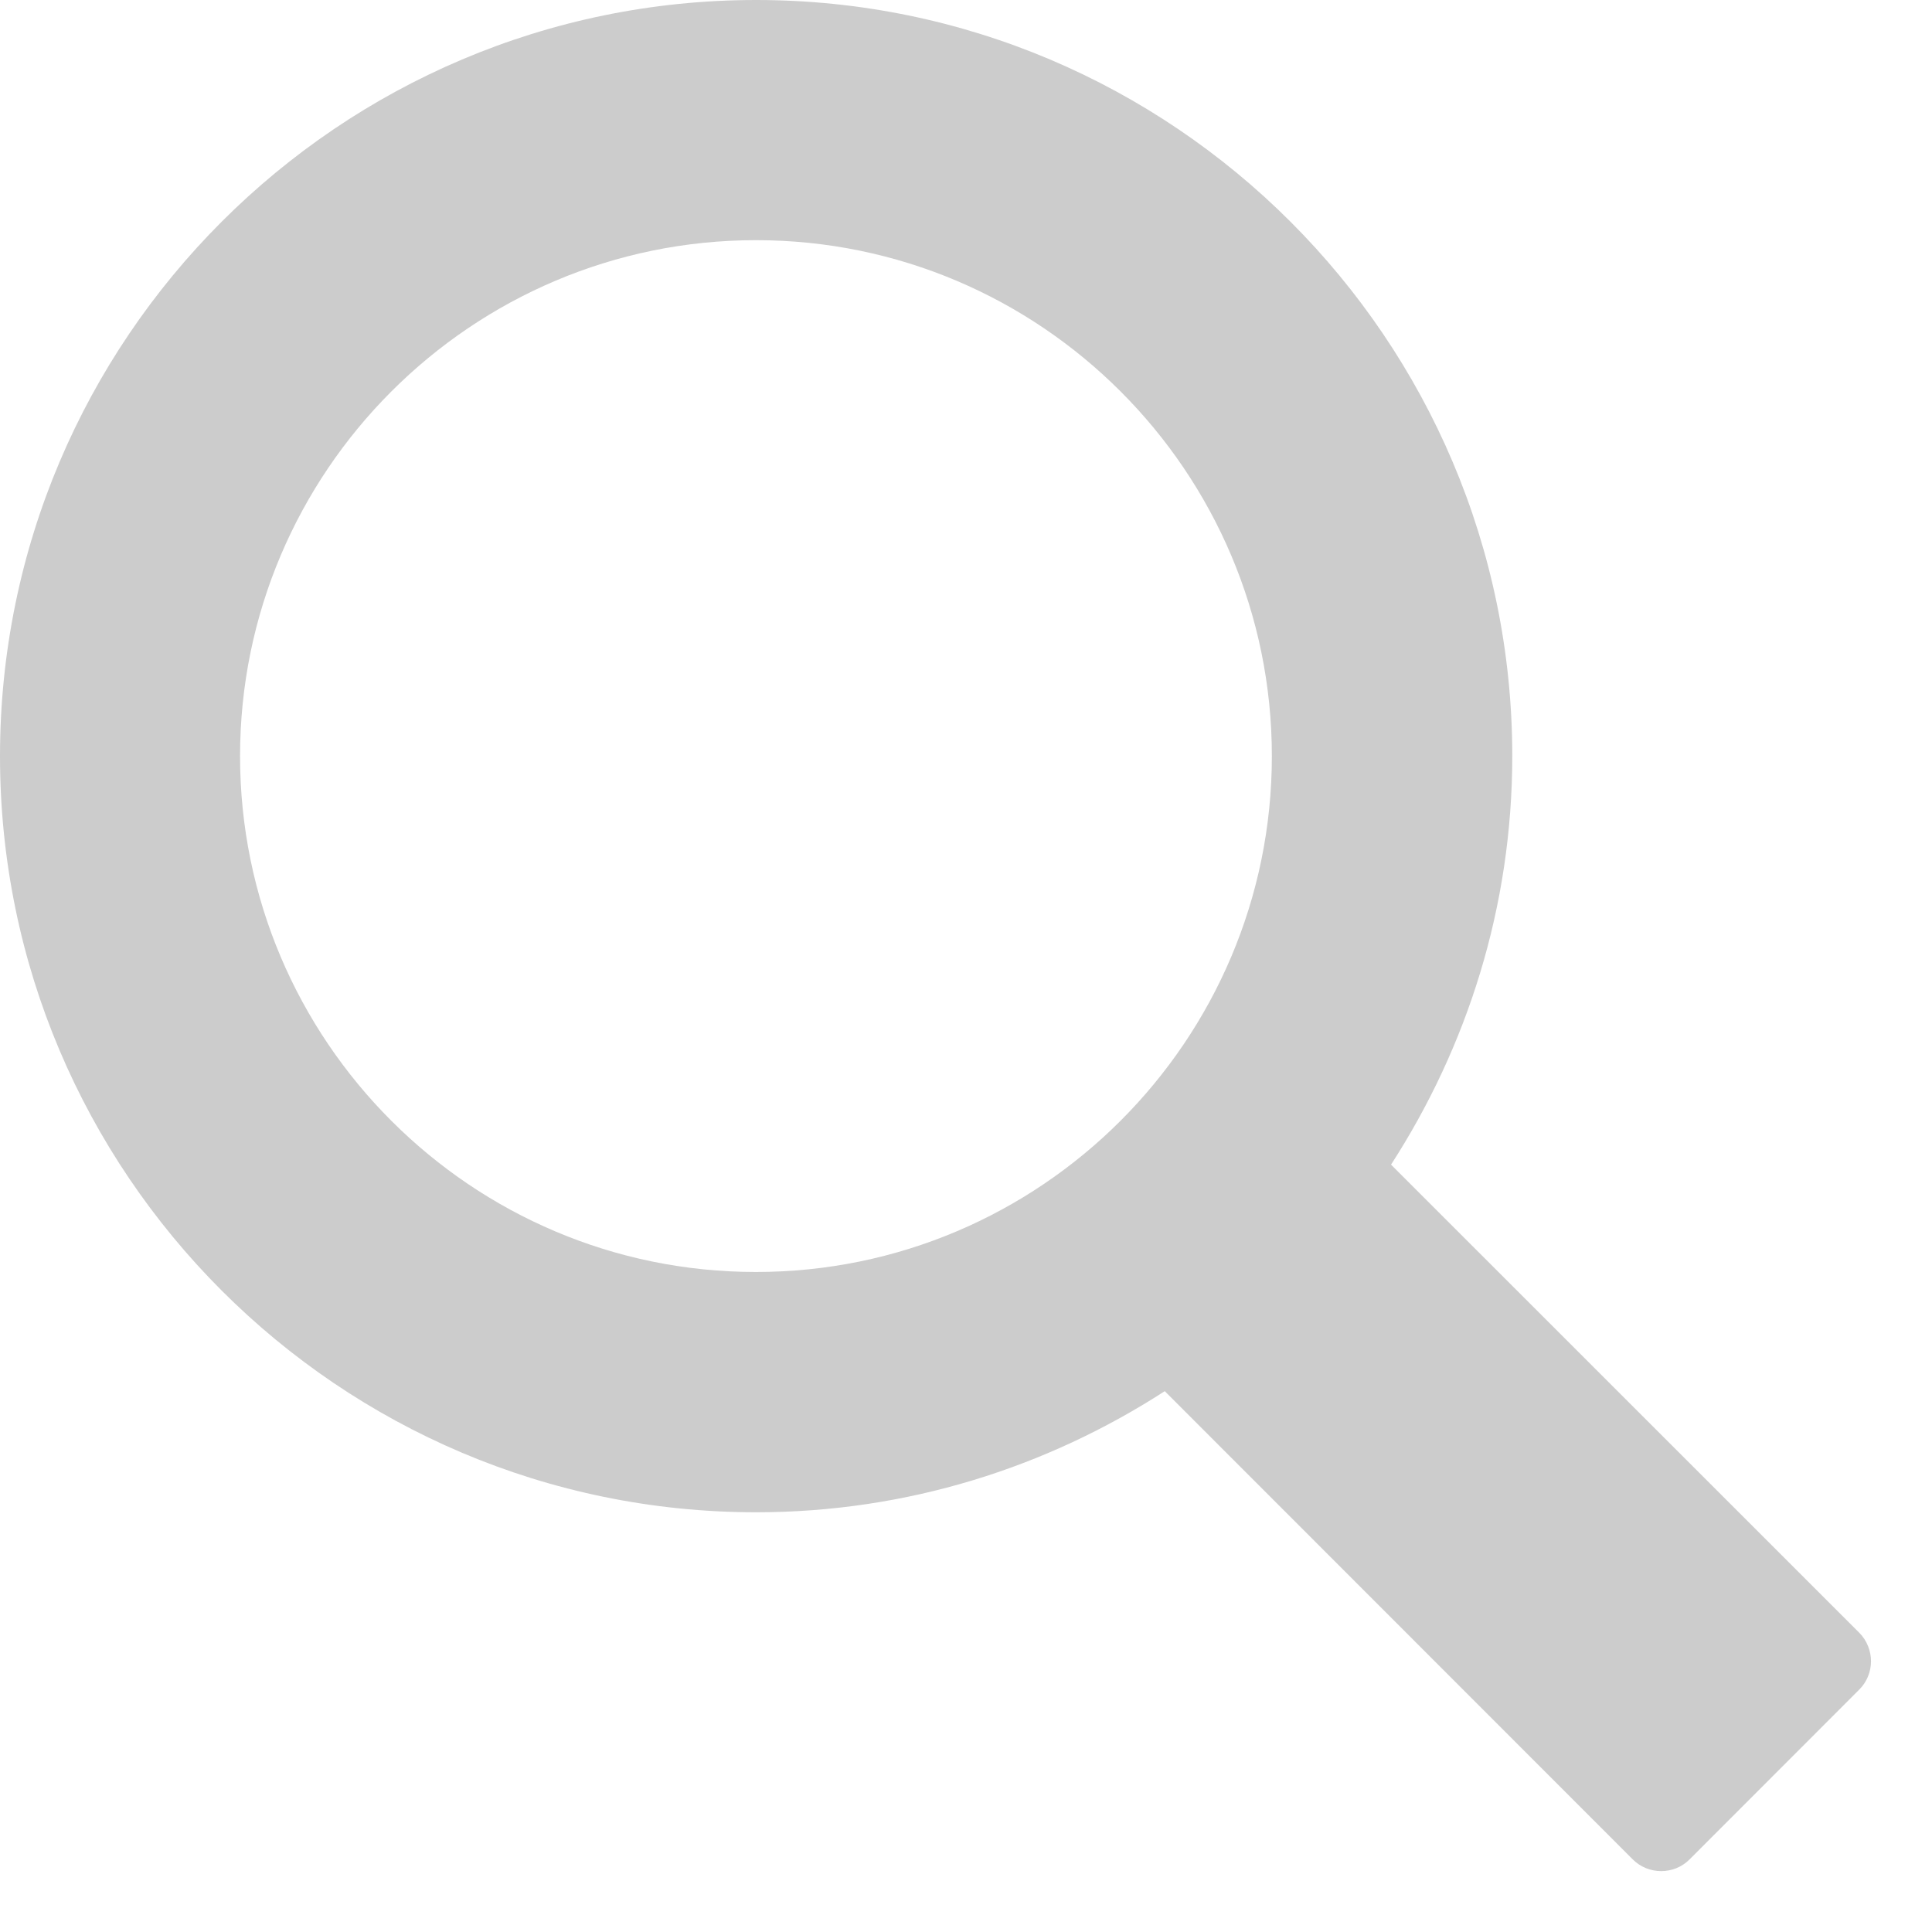
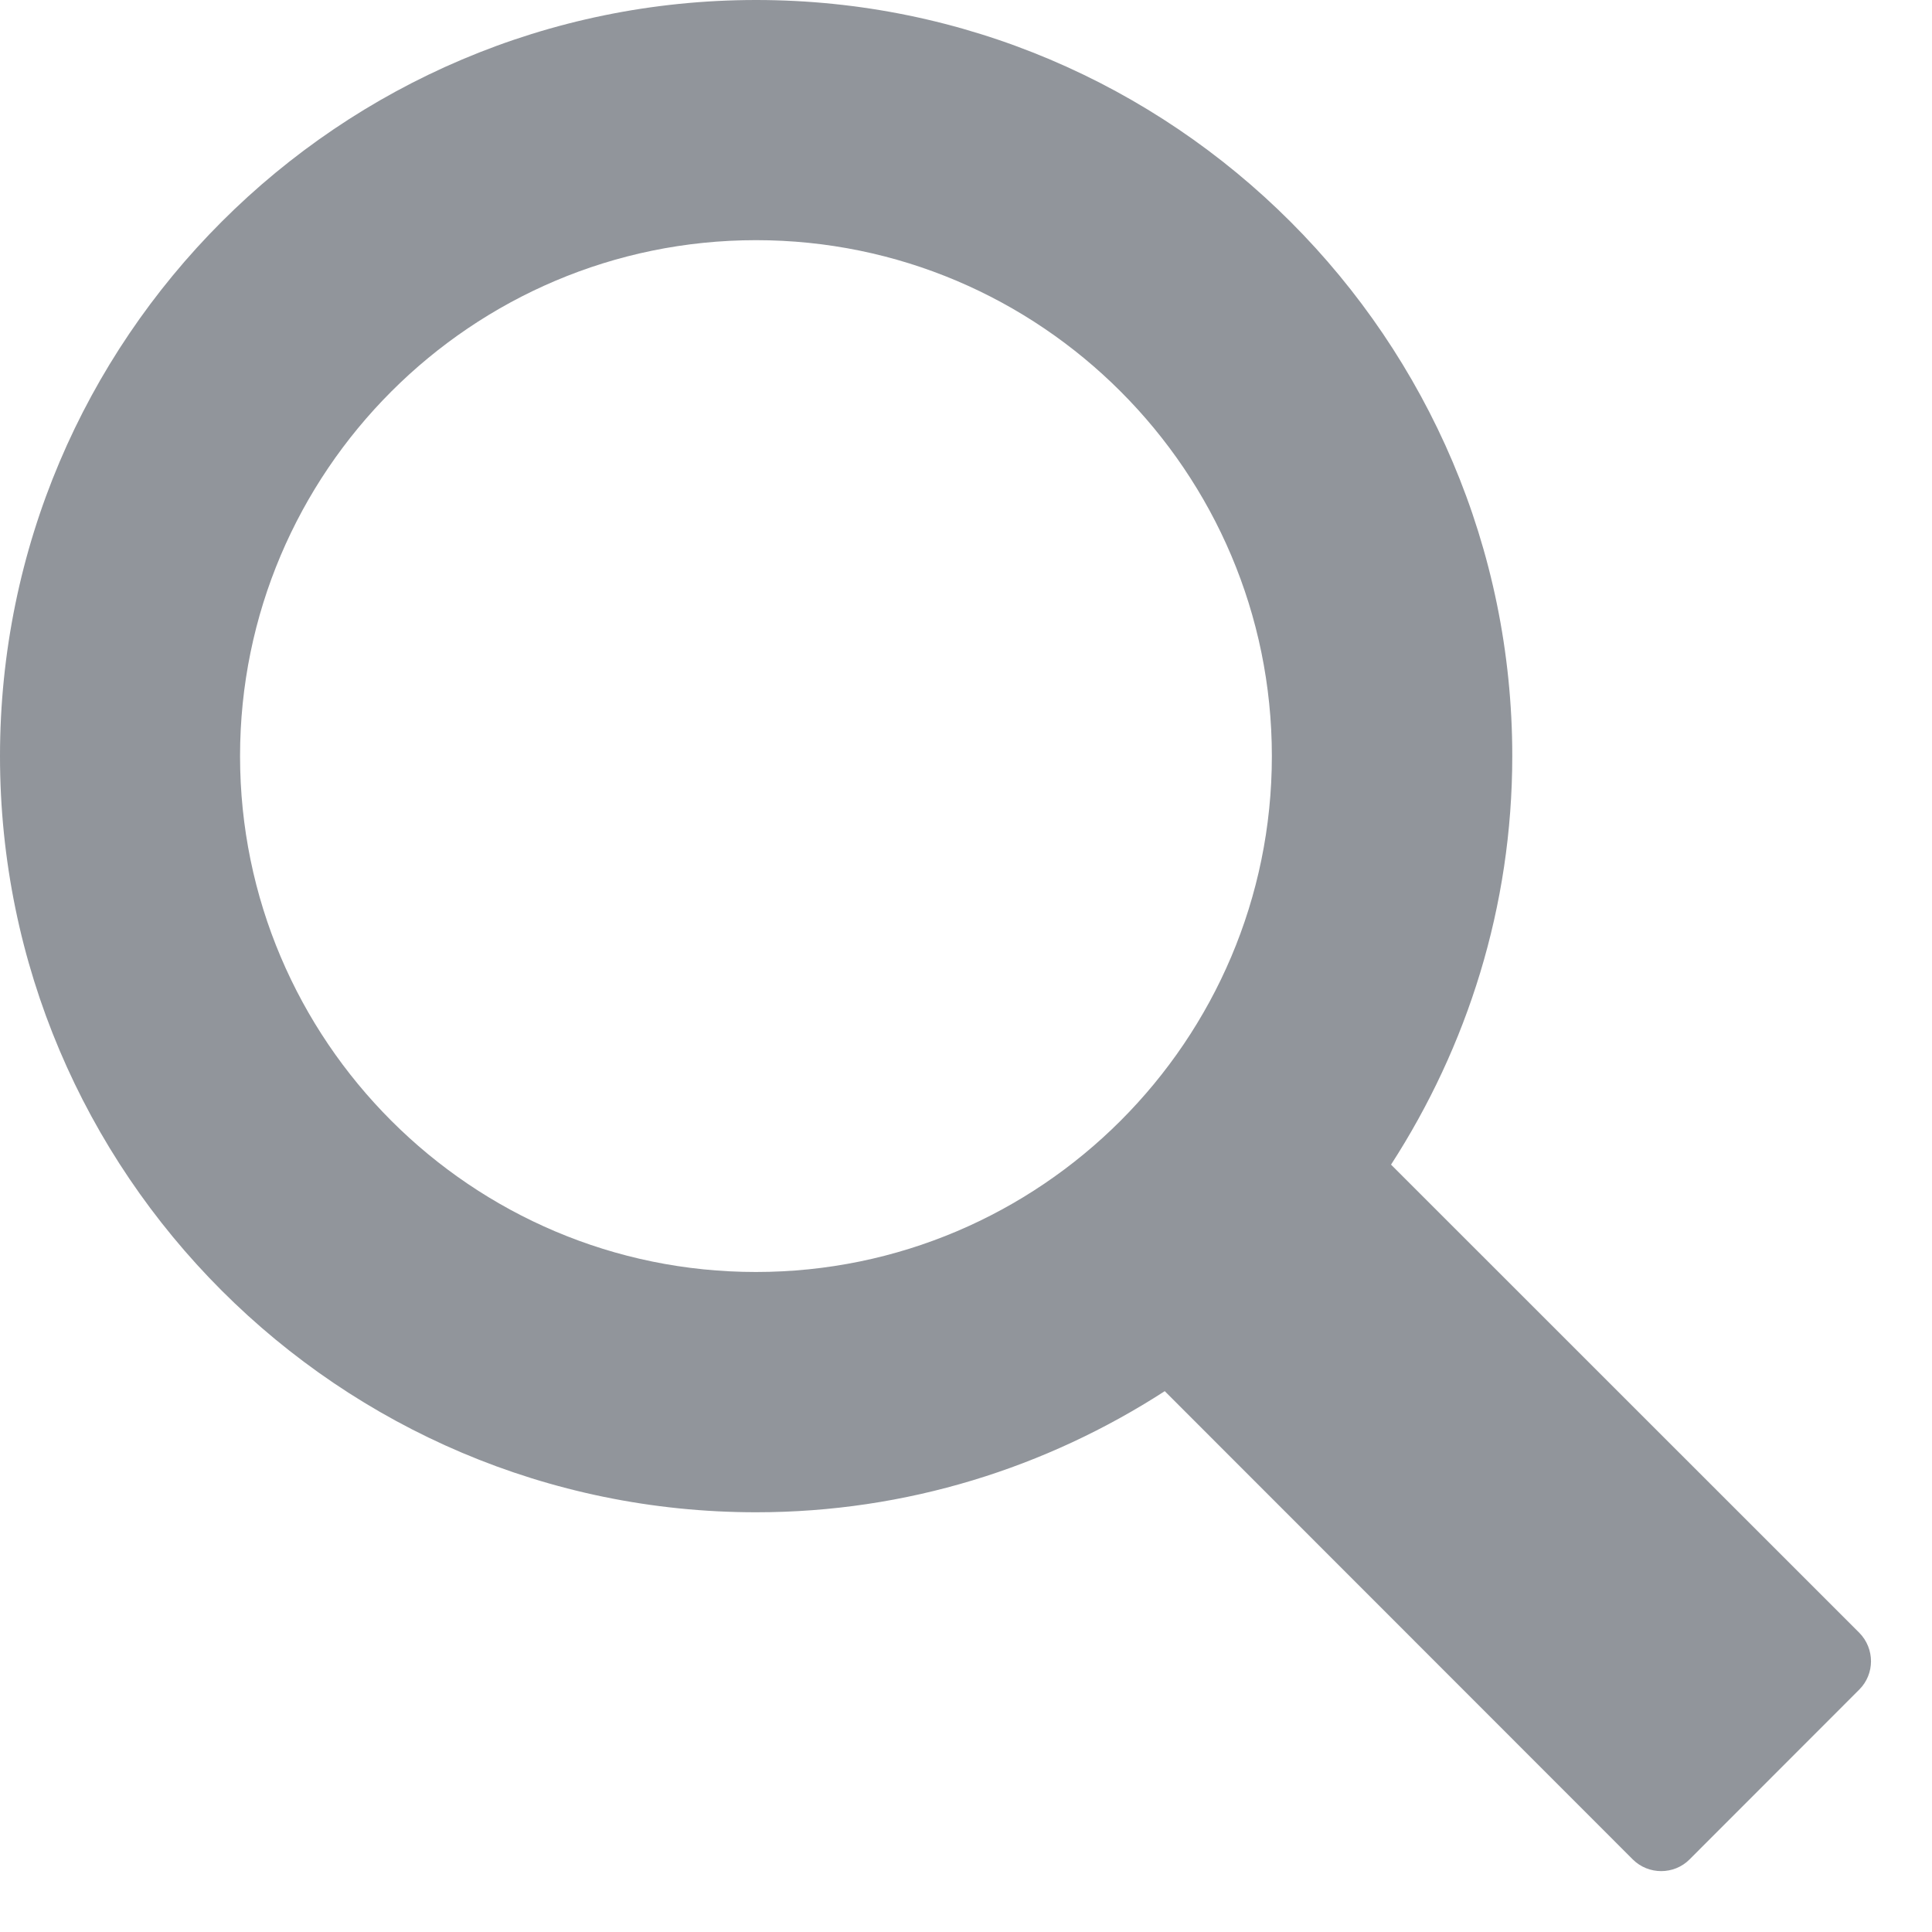
<svg xmlns="http://www.w3.org/2000/svg" version="1.1" id="Layer_1" x="0px" y="0px" width="16px" height="16px" viewBox="0 0 16 16" enable-background="new 0 0 16 16" xml:space="preserve">
  <g id="search_1_">
    <g id="search">
-       <path fill="#CCCCCC" d="M15.398,13.522l-3.878-3.877c0.631-0.977,1.004-2.136,1.004-3.384C12.524,2.809,9.713,0,6.262,0 C2.808,0,0,2.809,0,6.262c0,3.453,2.808,6.262,6.262,6.262c1.247,0,2.406-0.371,3.384-1.003l3.876,3.878 c0.129,0.129,0.342,0.129,0.47,0l1.406-1.407C15.527,13.863,15.527,13.653,15.398,13.522z M1.988,6.262 c0-2.355,1.916-4.273,4.273-4.273c2.356,0,4.272,1.917,4.272,4.273c0,2.355-1.916,4.272-4.272,4.272 C3.904,10.535,1.988,8.617,1.988,6.262z" />
+       <path fill="#91959B" d="M15.398,13.522l-3.878-3.877c0.631-0.977,1.004-2.136,1.004-3.384C12.524,2.809,9.713,0,6.262,0 C2.808,0,0,2.809,0,6.262c0,3.453,2.808,6.262,6.262,6.262c1.247,0,2.406-0.371,3.384-1.003l3.876,3.878 c0.129,0.129,0.342,0.129,0.47,0l1.406-1.407C15.527,13.863,15.527,13.653,15.398,13.522z M1.988,6.262 c0-2.355,1.916-4.273,4.273-4.273c2.356,0,4.272,1.917,4.272,4.273c0,2.355-1.916,4.272-4.272,4.272 C3.904,10.535,1.988,8.617,1.988,6.262z" />
    </g>
  </g>
  <g> </g>
  <g> </g>
  <g> </g>
  <g> </g>
  <g> </g>
  <g> </g>
</svg>
